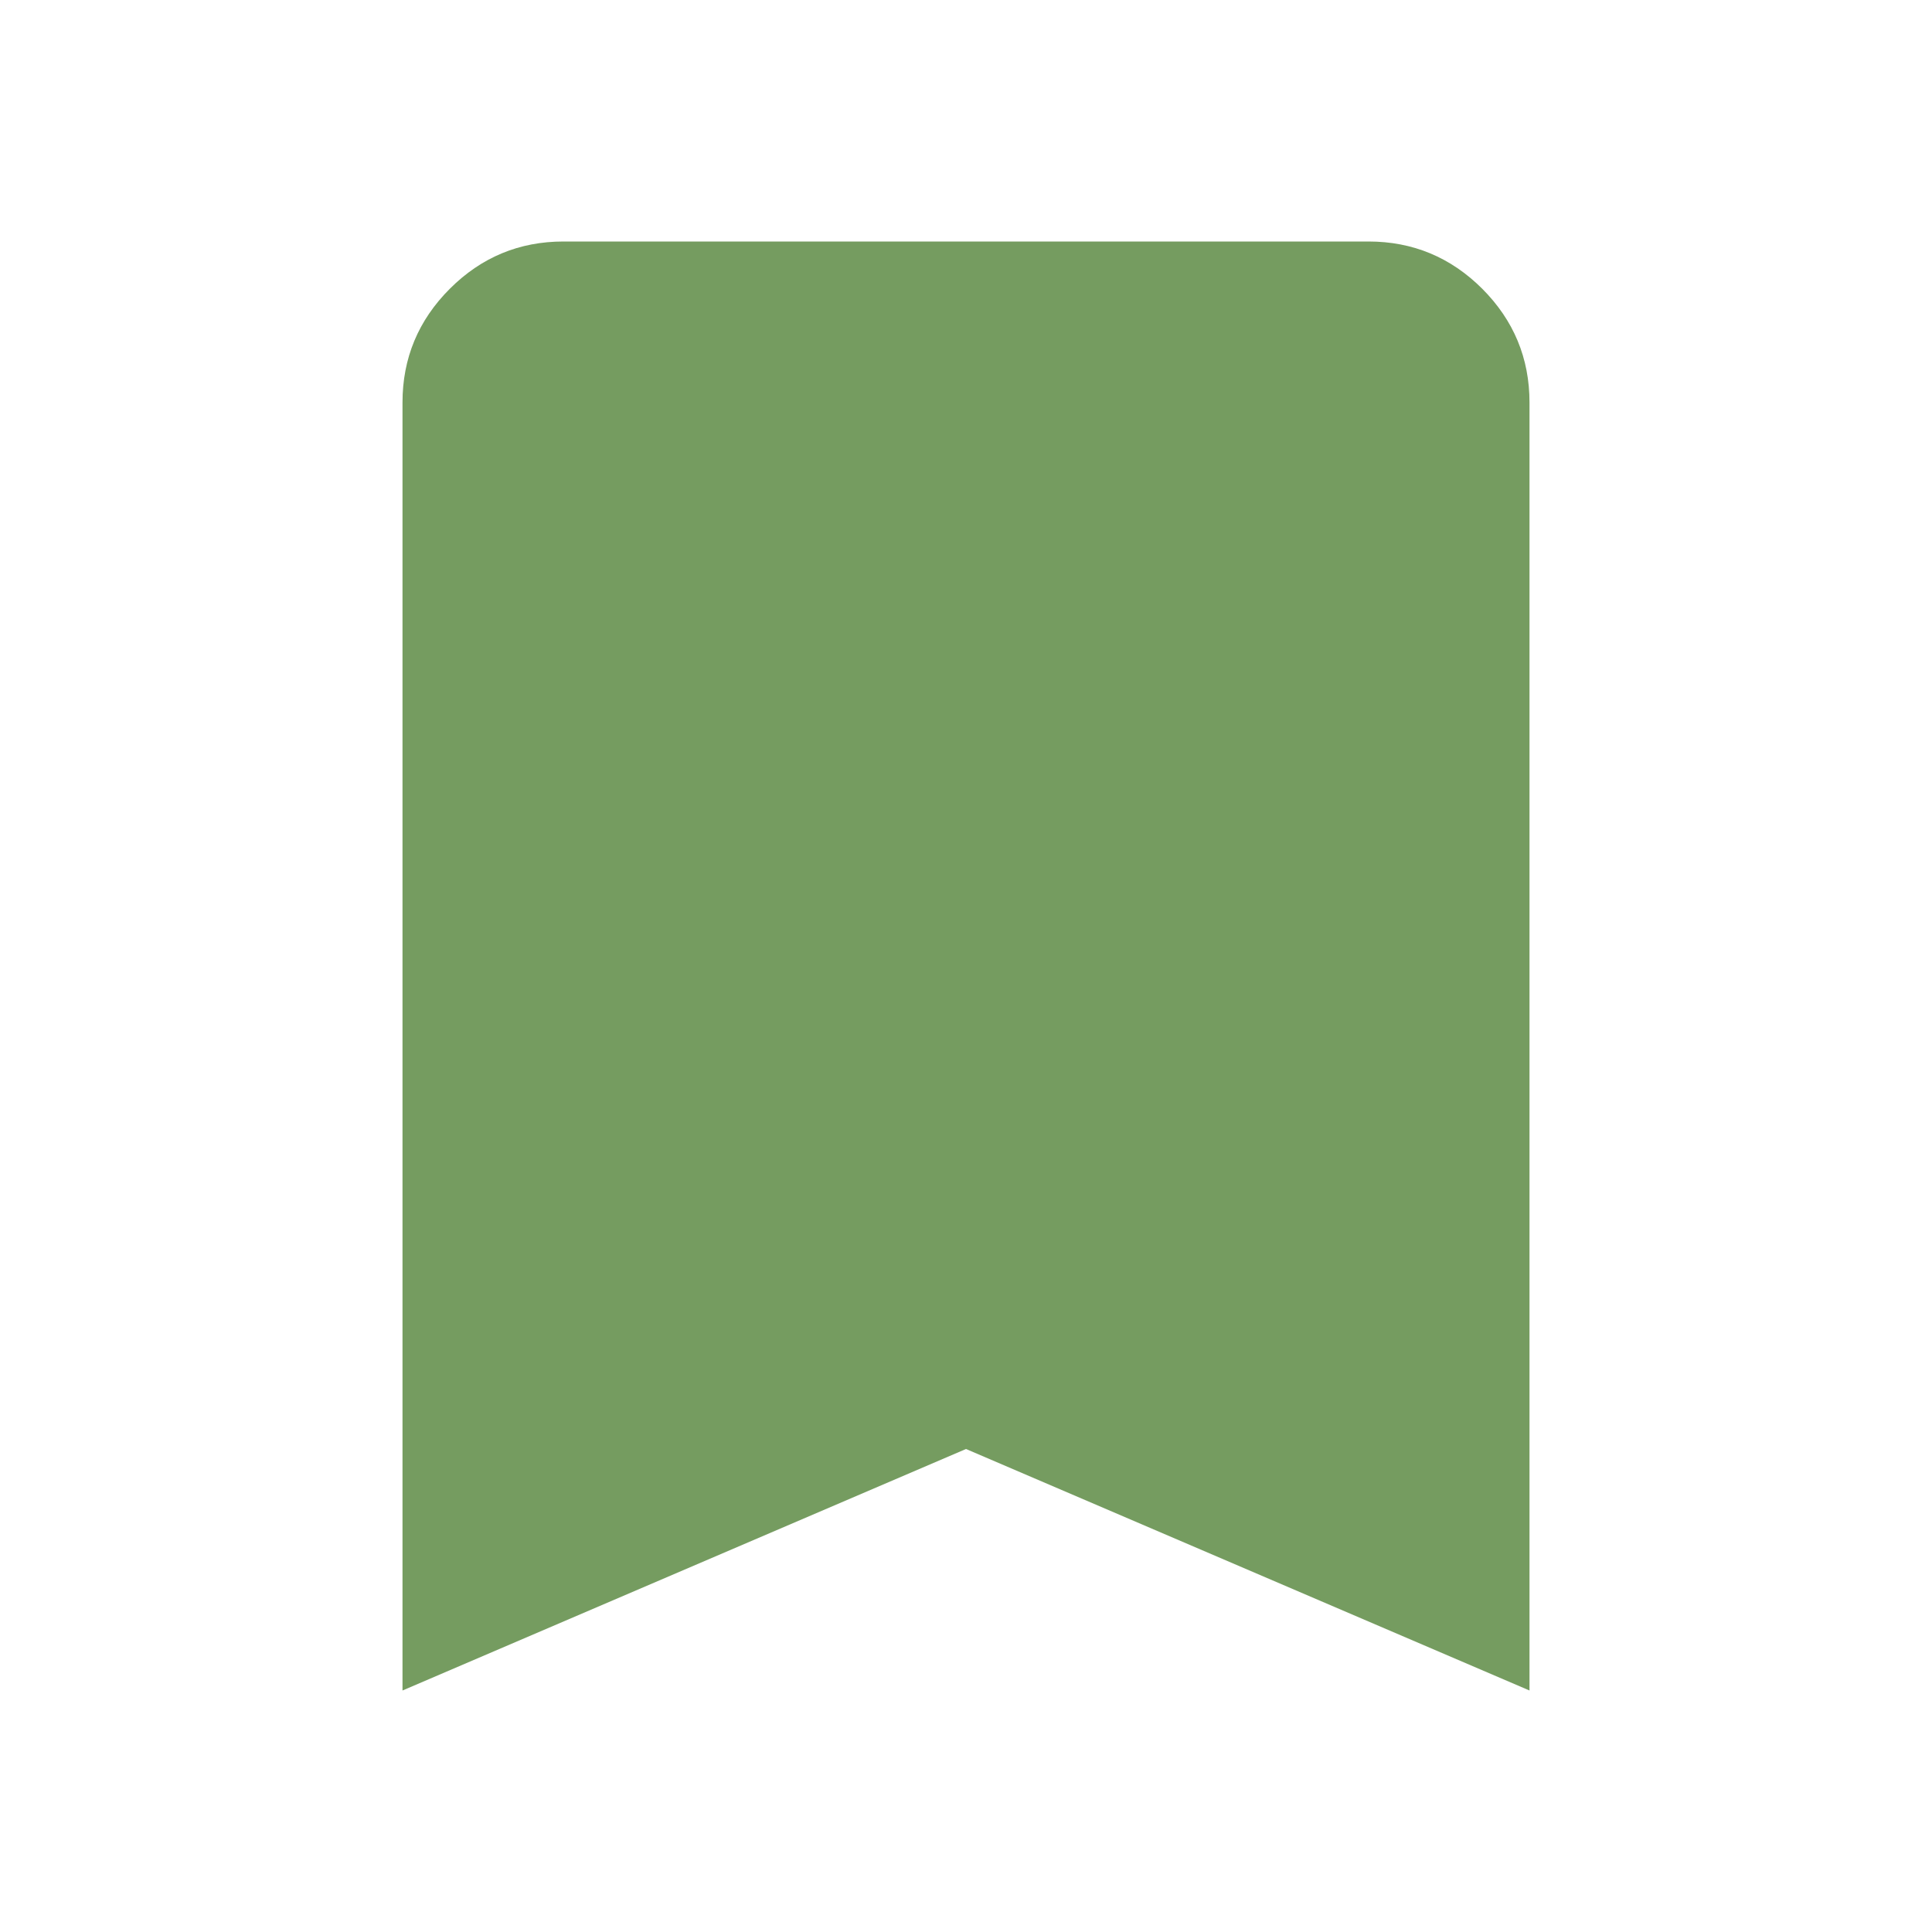
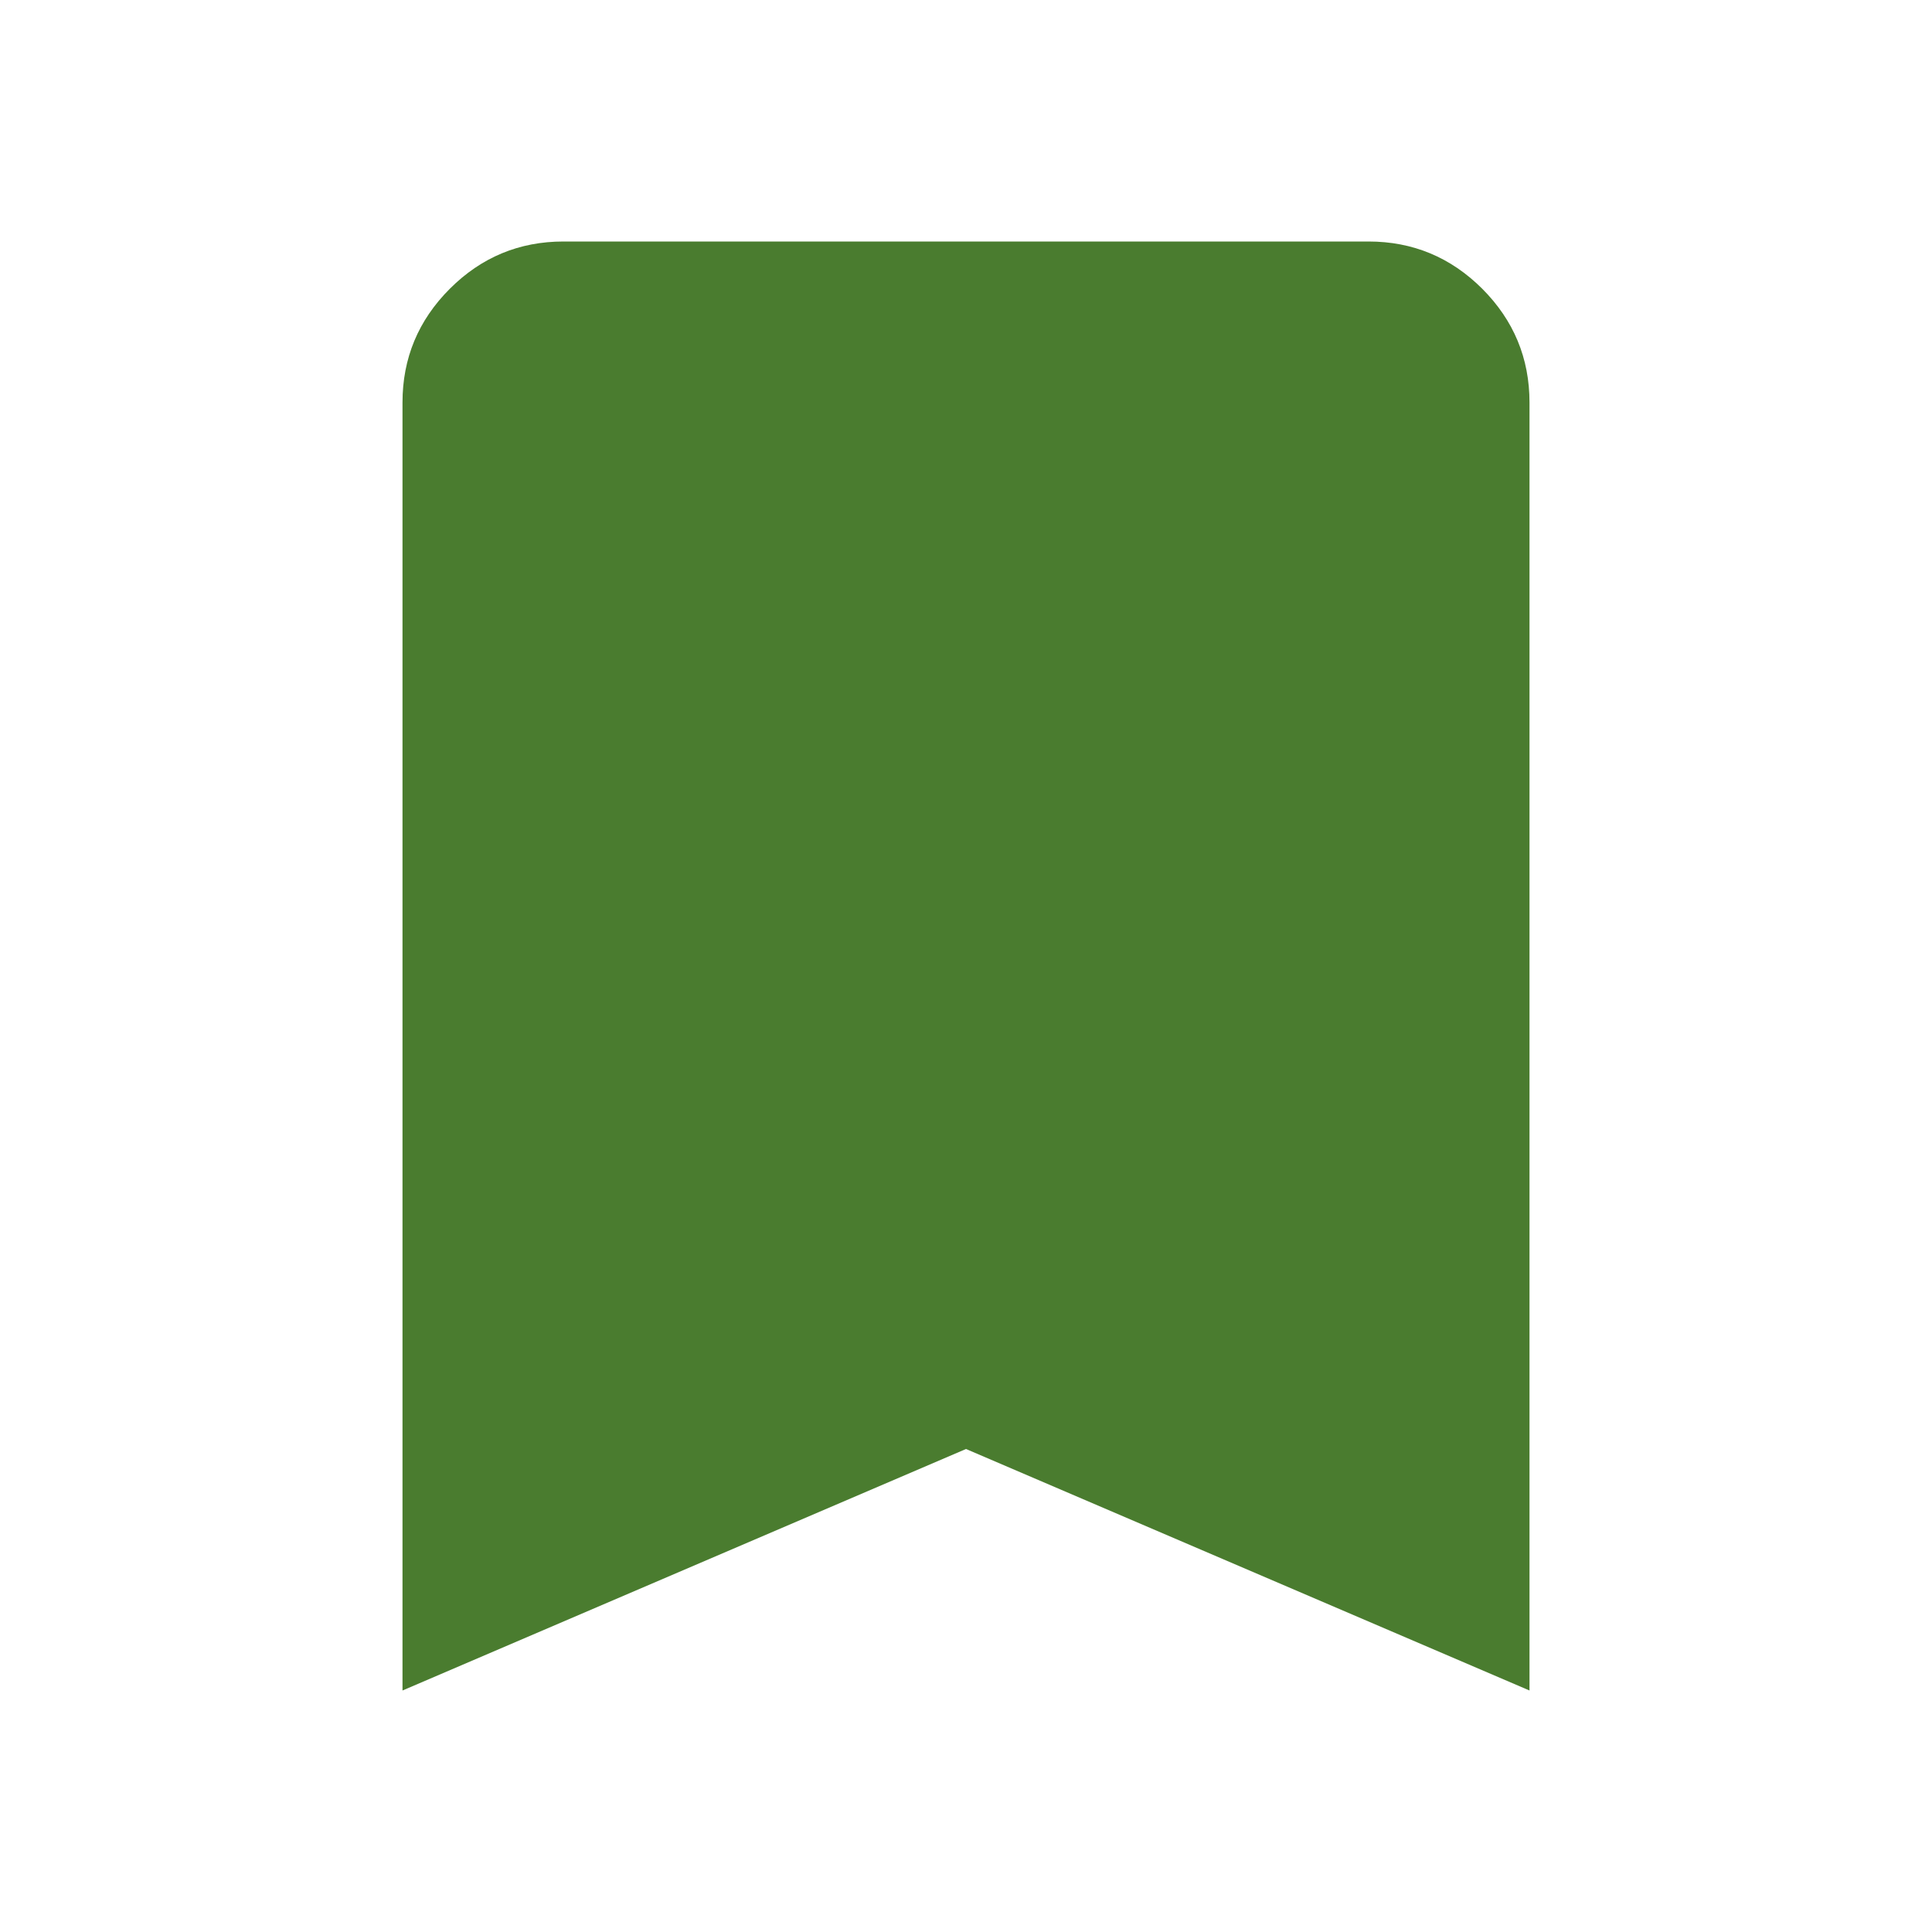
<svg xmlns="http://www.w3.org/2000/svg" width="240" height="240" viewBox="0 0 24 24" fill="none">
-   <path d="M5 21V5C5 4.45 5.196 3.979 5.588 3.587C5.979 3.196 6.45 3 7 3H17C17.55 3 18.021 3.196 18.413 3.587C18.804 3.979 19 4.45 19 5V21L12 18L5 21Z" fill="#759C60" />
+   <path d="M5 21V5C5 4.45 5.196 3.979 5.588 3.587C5.979 3.196 6.45 3 7 3H17C17.55 3 18.021 3.196 18.413 3.587C18.804 3.979 19 4.45 19 5V21L12 18L5 21Z" fill="#4a7c2f" />
</svg>
